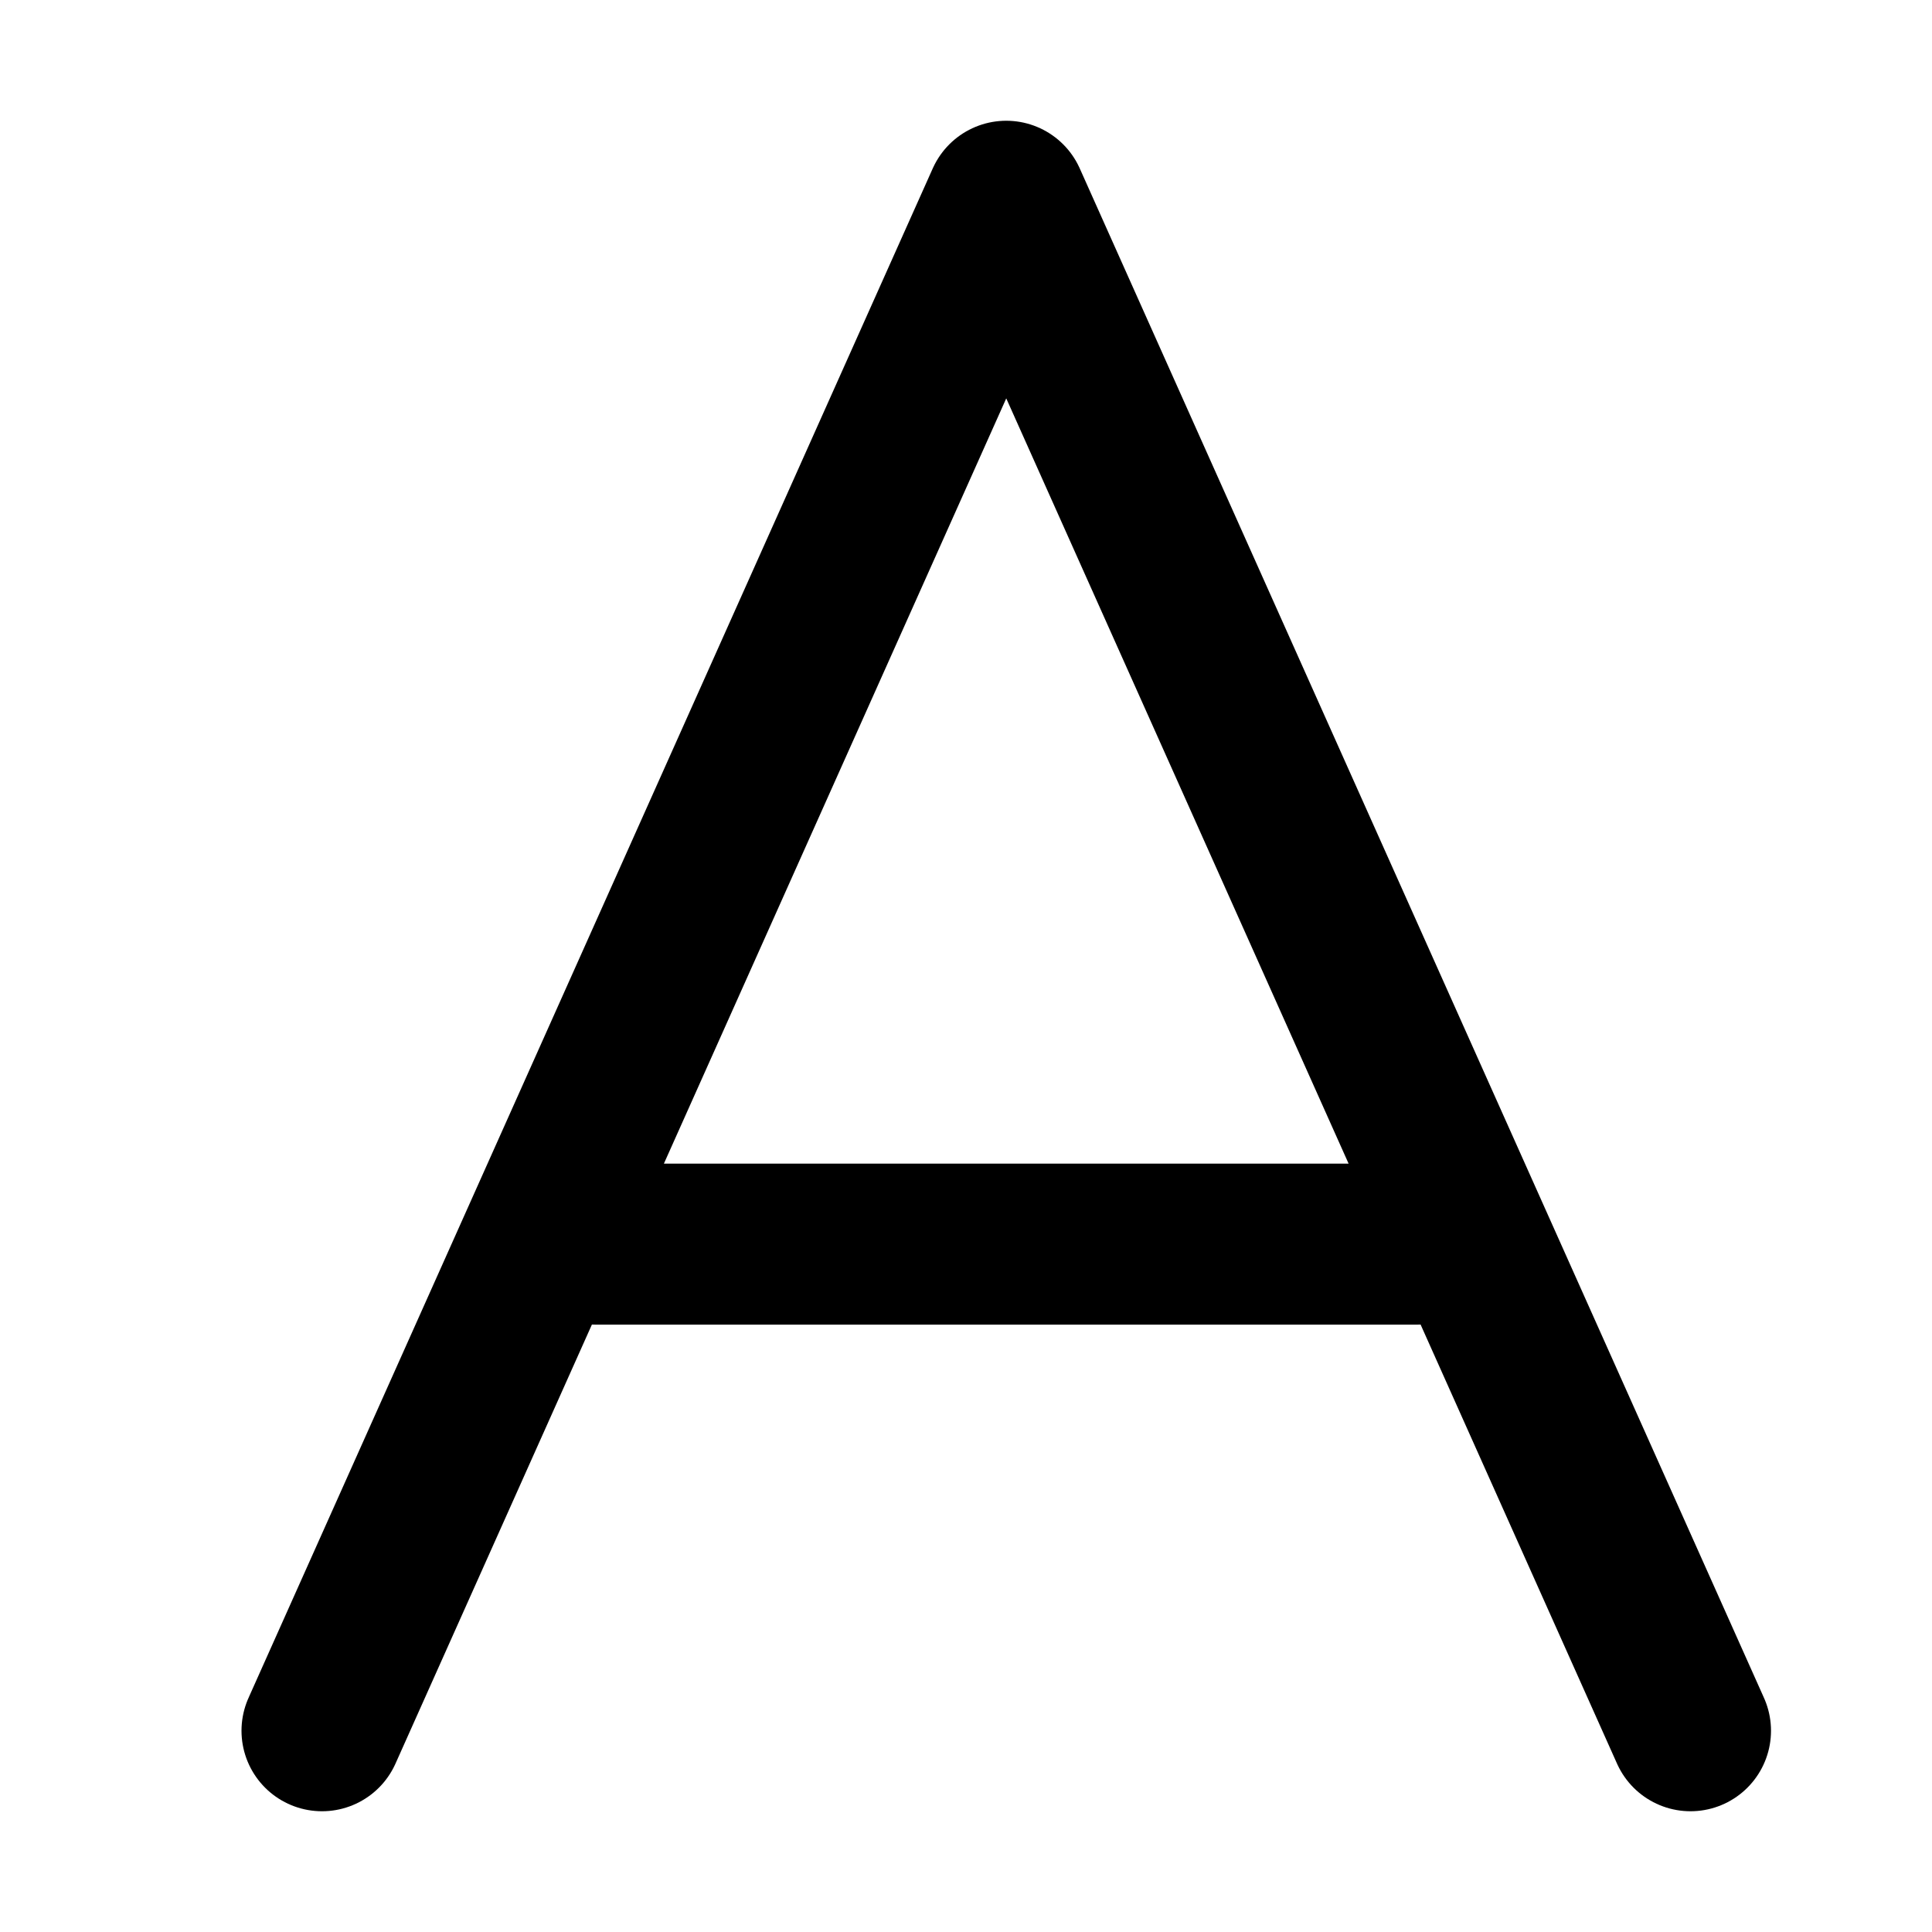
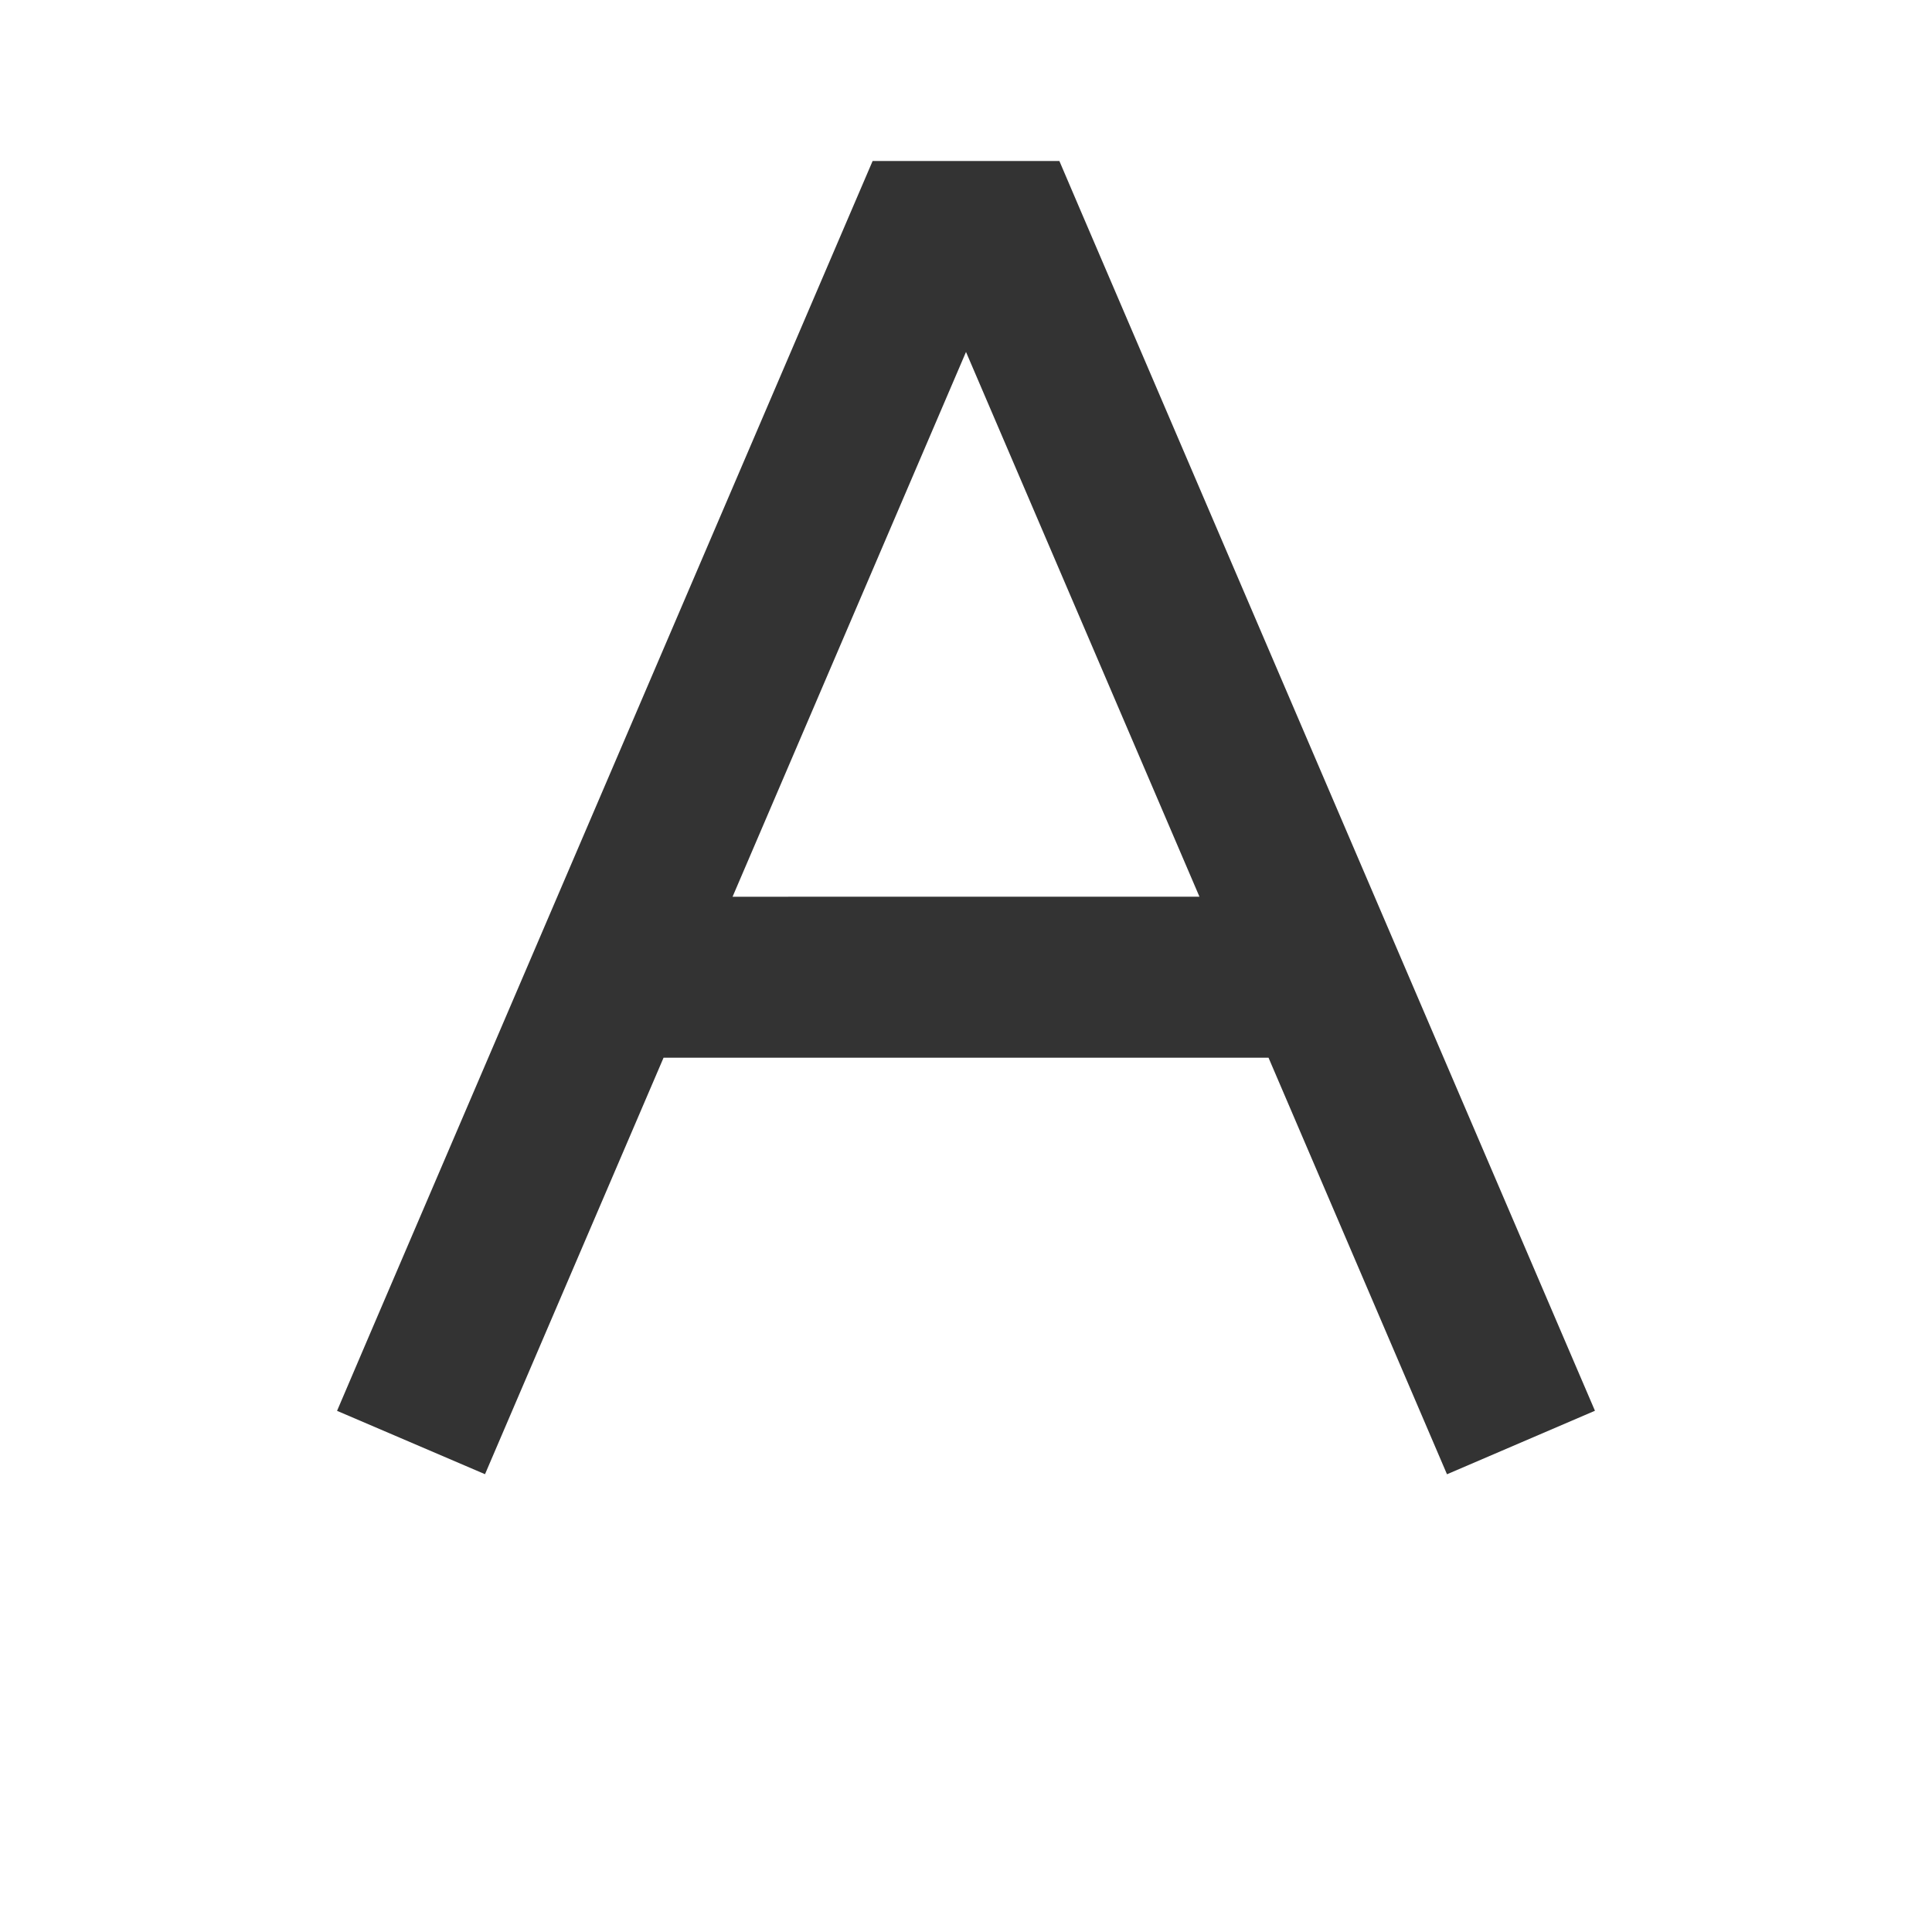
- <svg xmlns="http://www.w3.org/2000/svg" width="24" height="24" viewBox="0 0 24 24">
-   <g fill="none" fill-rule="evenodd">
-     <path d="M0 0h24v24H0z" />
-     <path stroke="currentColor" stroke-width="2" stroke-linecap="round" stroke-linejoin="round" d="M12.5 2.5L4 21.5m3.4-6.045h10.2M12.5 2.5l8.5 19" />
-   </g>
+ <svg xmlns="http://www.w3.org/2000/svg" t="1745257988161" class="icon" viewBox="0 0 1024 1024" version="1.1" p-id="8886" width="90" height="90">
+   <path d="M845.355 747.733l-16.811-39.211-256-597.333L561.493 85.333H462.507l-11.093 25.856-256 597.333-16.768 39.253 78.421 33.579 16.811-39.253 77.824-181.504H672.341l77.781 181.547 16.811 39.253 78.421-33.664zM417.749 475.307H388.267L512 186.539l123.733 288.725H417.749zM810.667" fill="#333333" p-id="8887" />
</svg>
